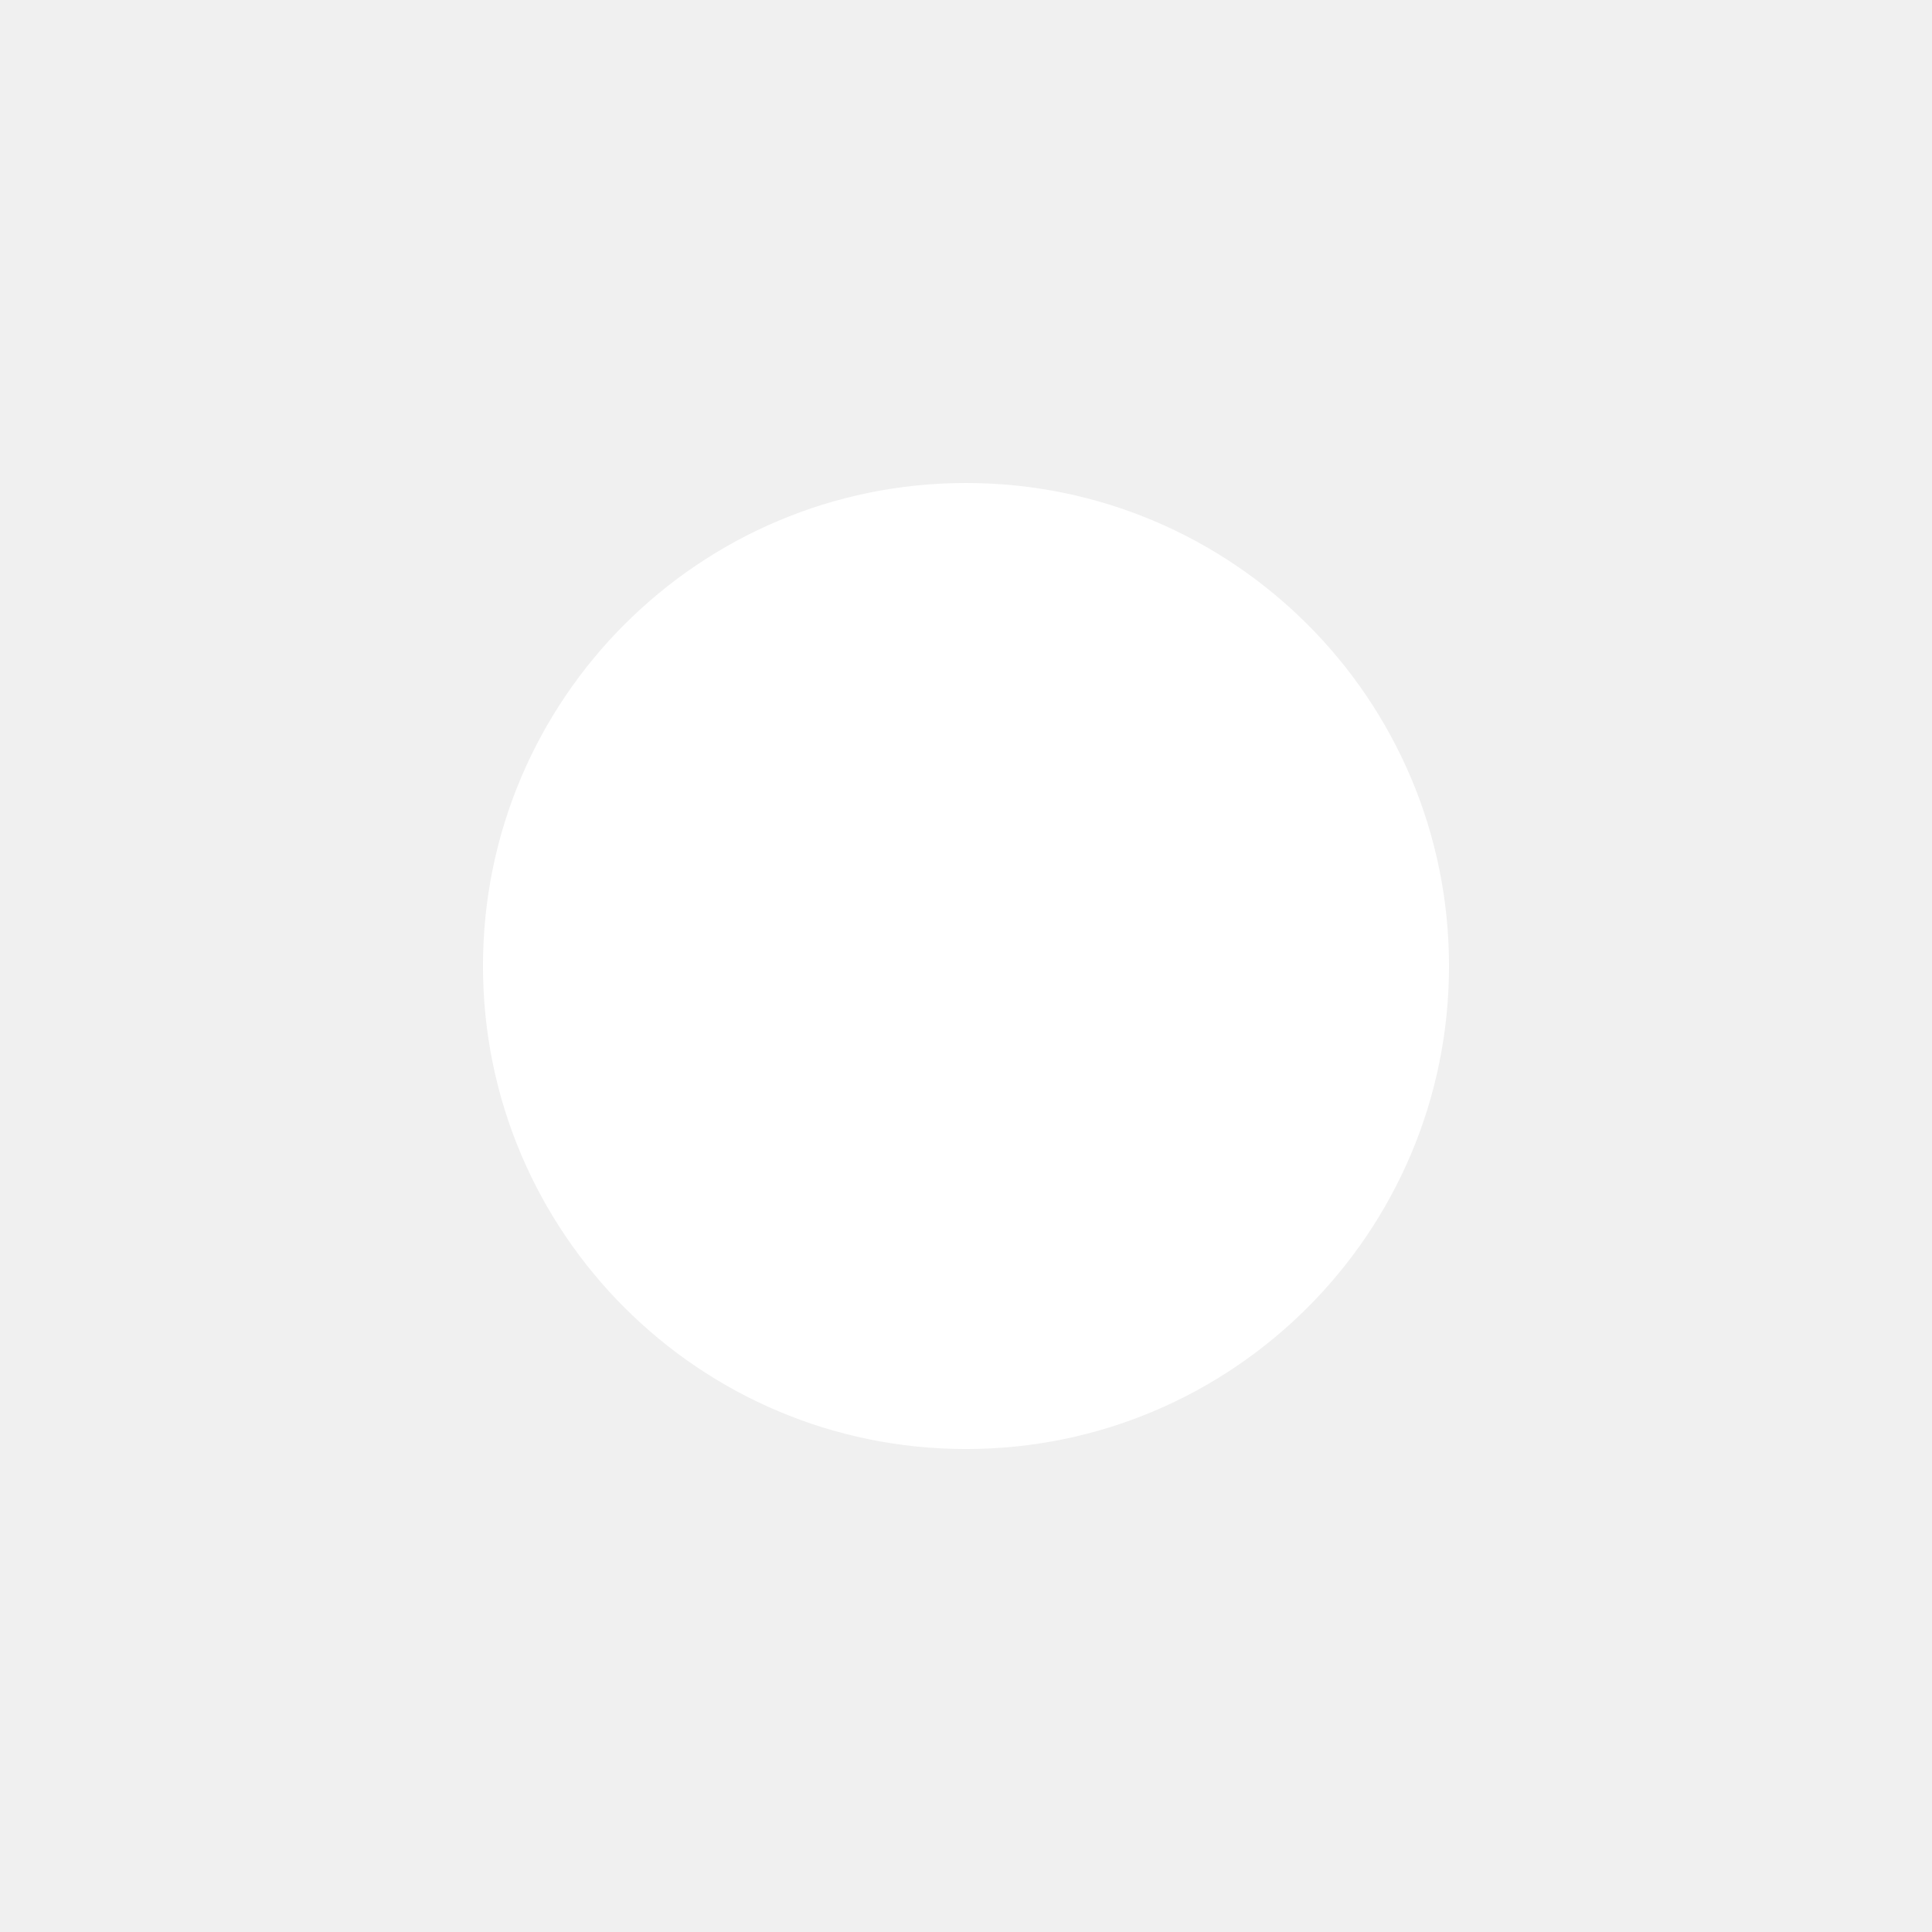
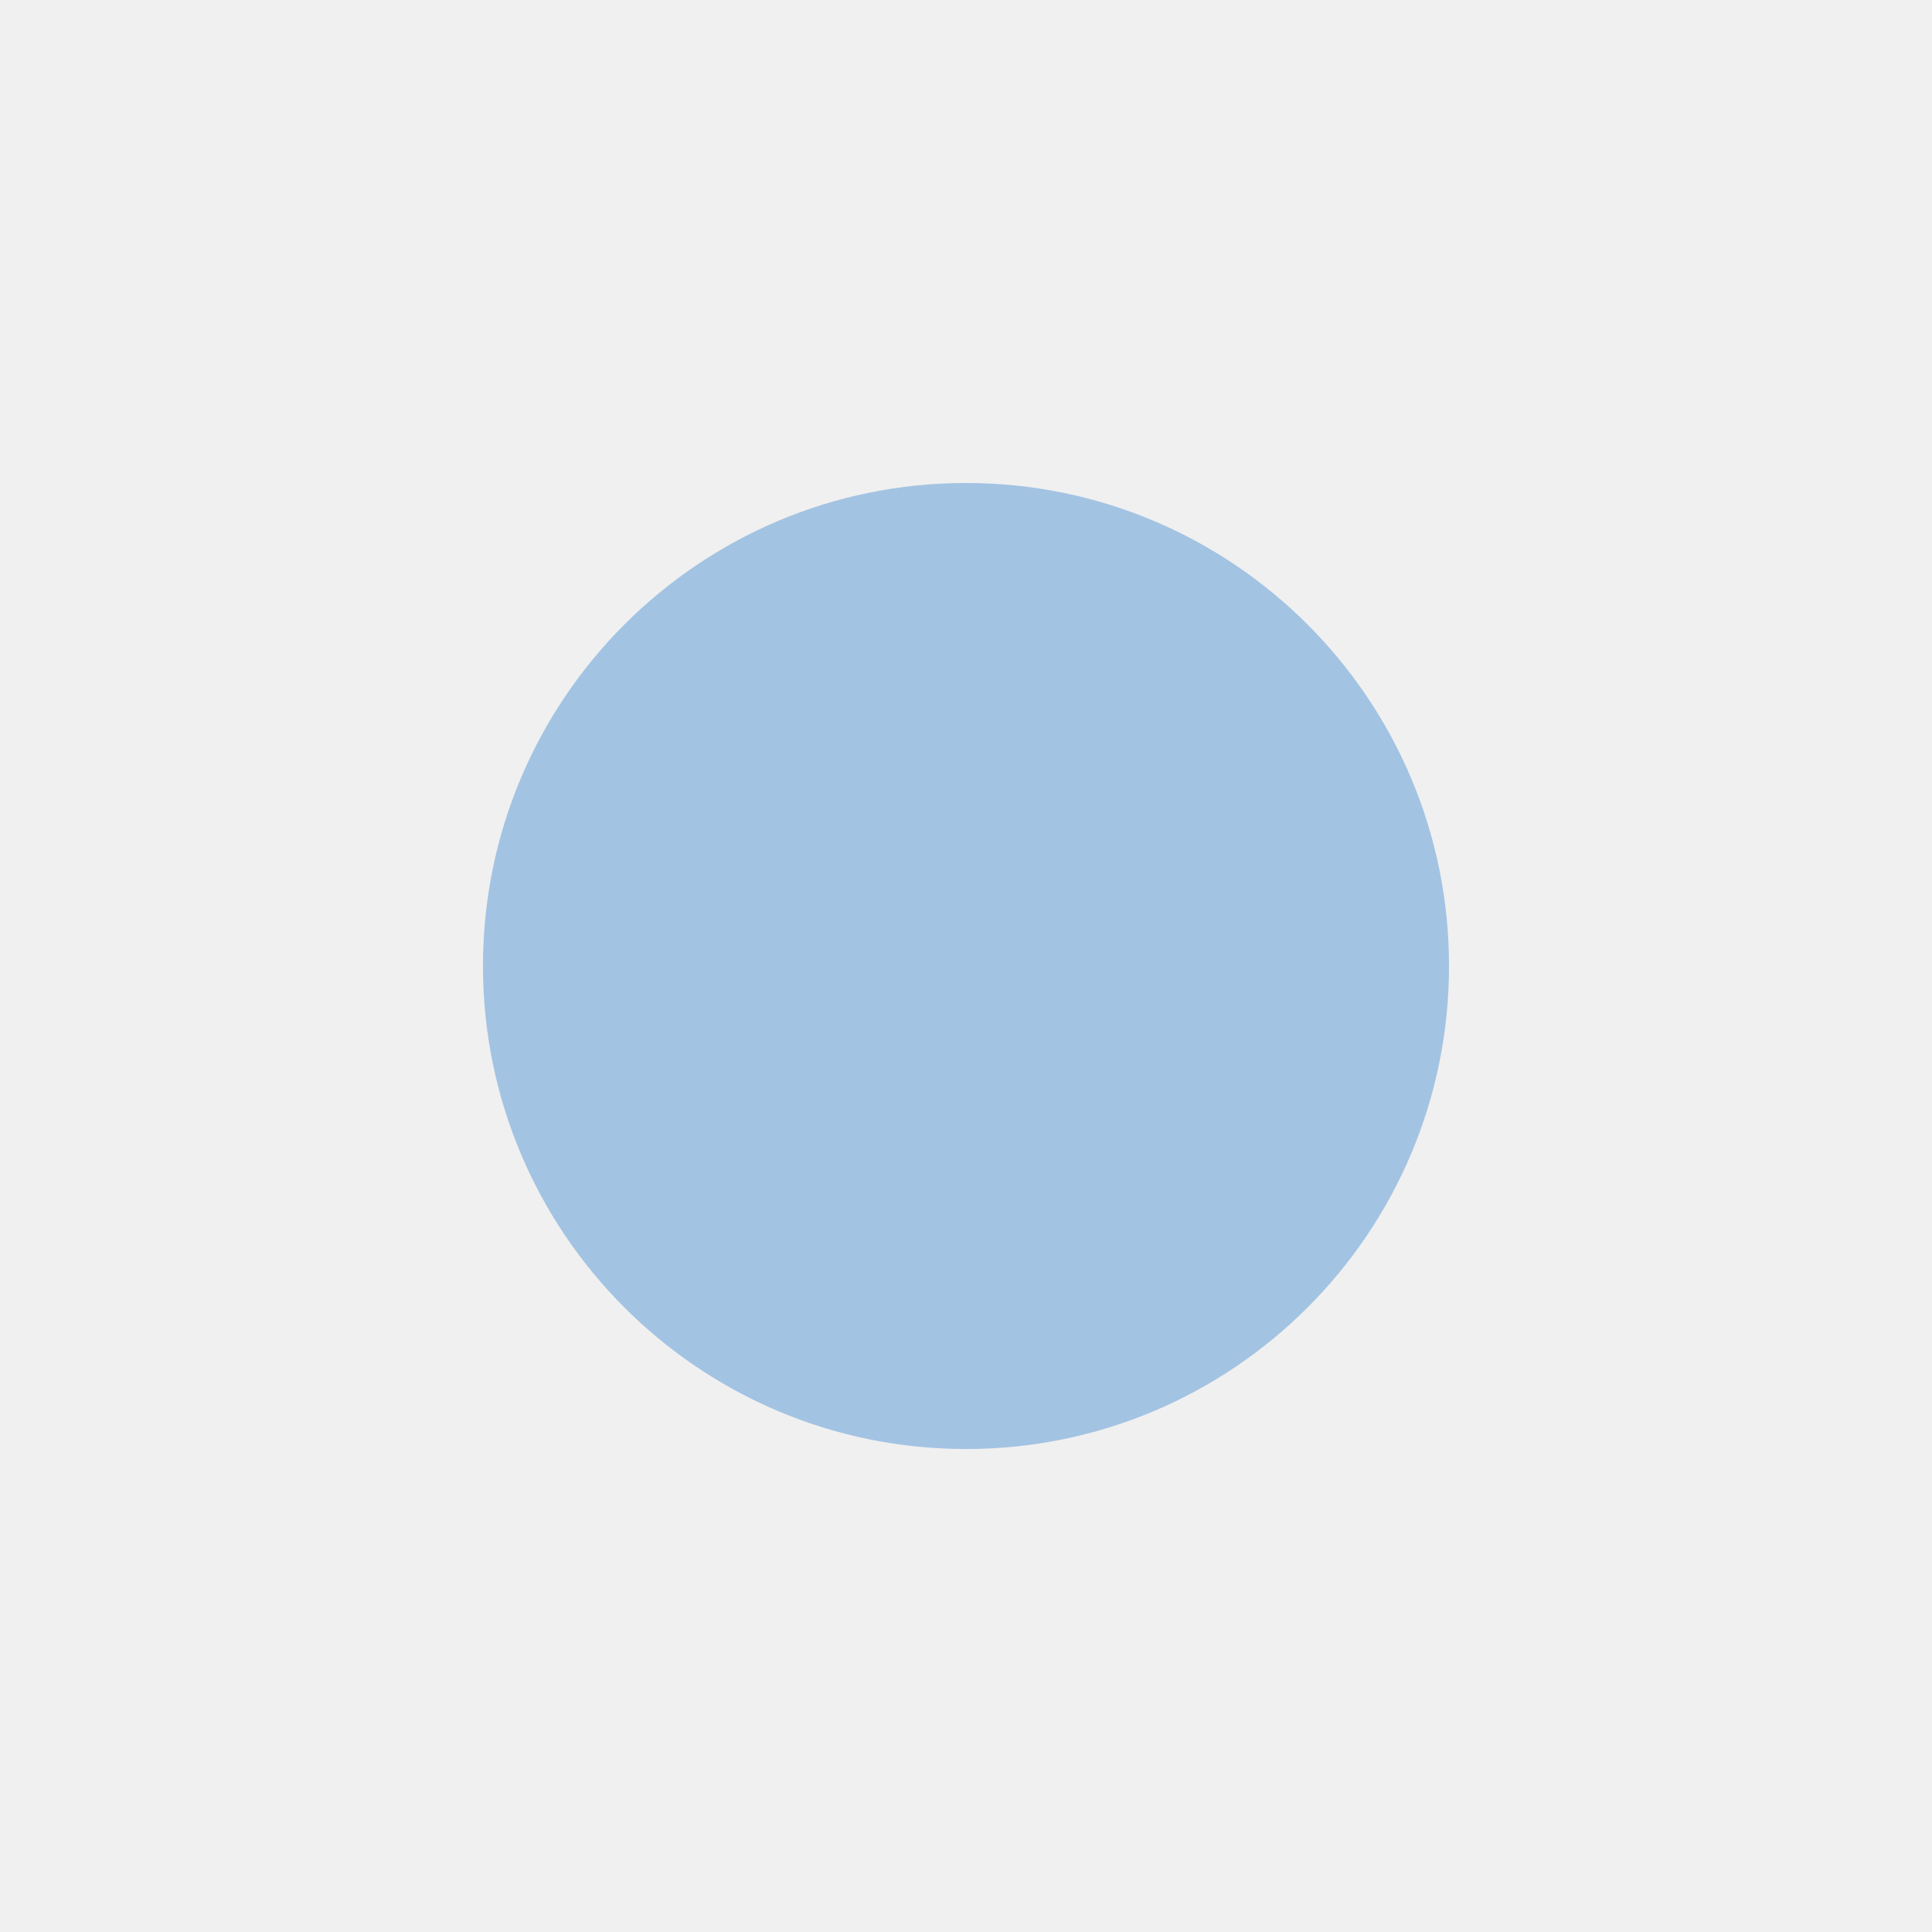
<svg xmlns="http://www.w3.org/2000/svg" width="16" height="16" id="svg27352" version="1.1">
  <defs id="defs27354" />
  <g id="layer1">
-     <path style="color:#000000;fill:#ffffff;fill-opacity:1;fill-rule:nonzero;stroke:none;stroke-width:1.274;marker:none;visibility:visible;display:inline;overflow:visible;enable-background:accumulate" id="path5784-4" d="m 665.476,255.067 a 4.508,7.294 0 1 1 -9.016,0 4.508,7.294 0 1 1 9.016,0 z" transform="matrix(0.8873497,0,0,0.5484123,-578.5098,-131.8818)" />
+     <path style="color:#000000;fill:#a3c3e3;fill-opacity:1;fill-rule:nonzero;stroke:none;stroke-width:1.274;marker:none;visibility:visible;display:inline;overflow:visible;enable-background:accumulate" id="path5784-4" d="m 665.476,255.067 a 4.508,7.294 0 1 1 -9.016,0 4.508,7.294 0 1 1 9.016,0 z" transform="matrix(0.8873497,0,0,0.5484123,-578.5098,-131.8818)" />
  </g>
</svg>
